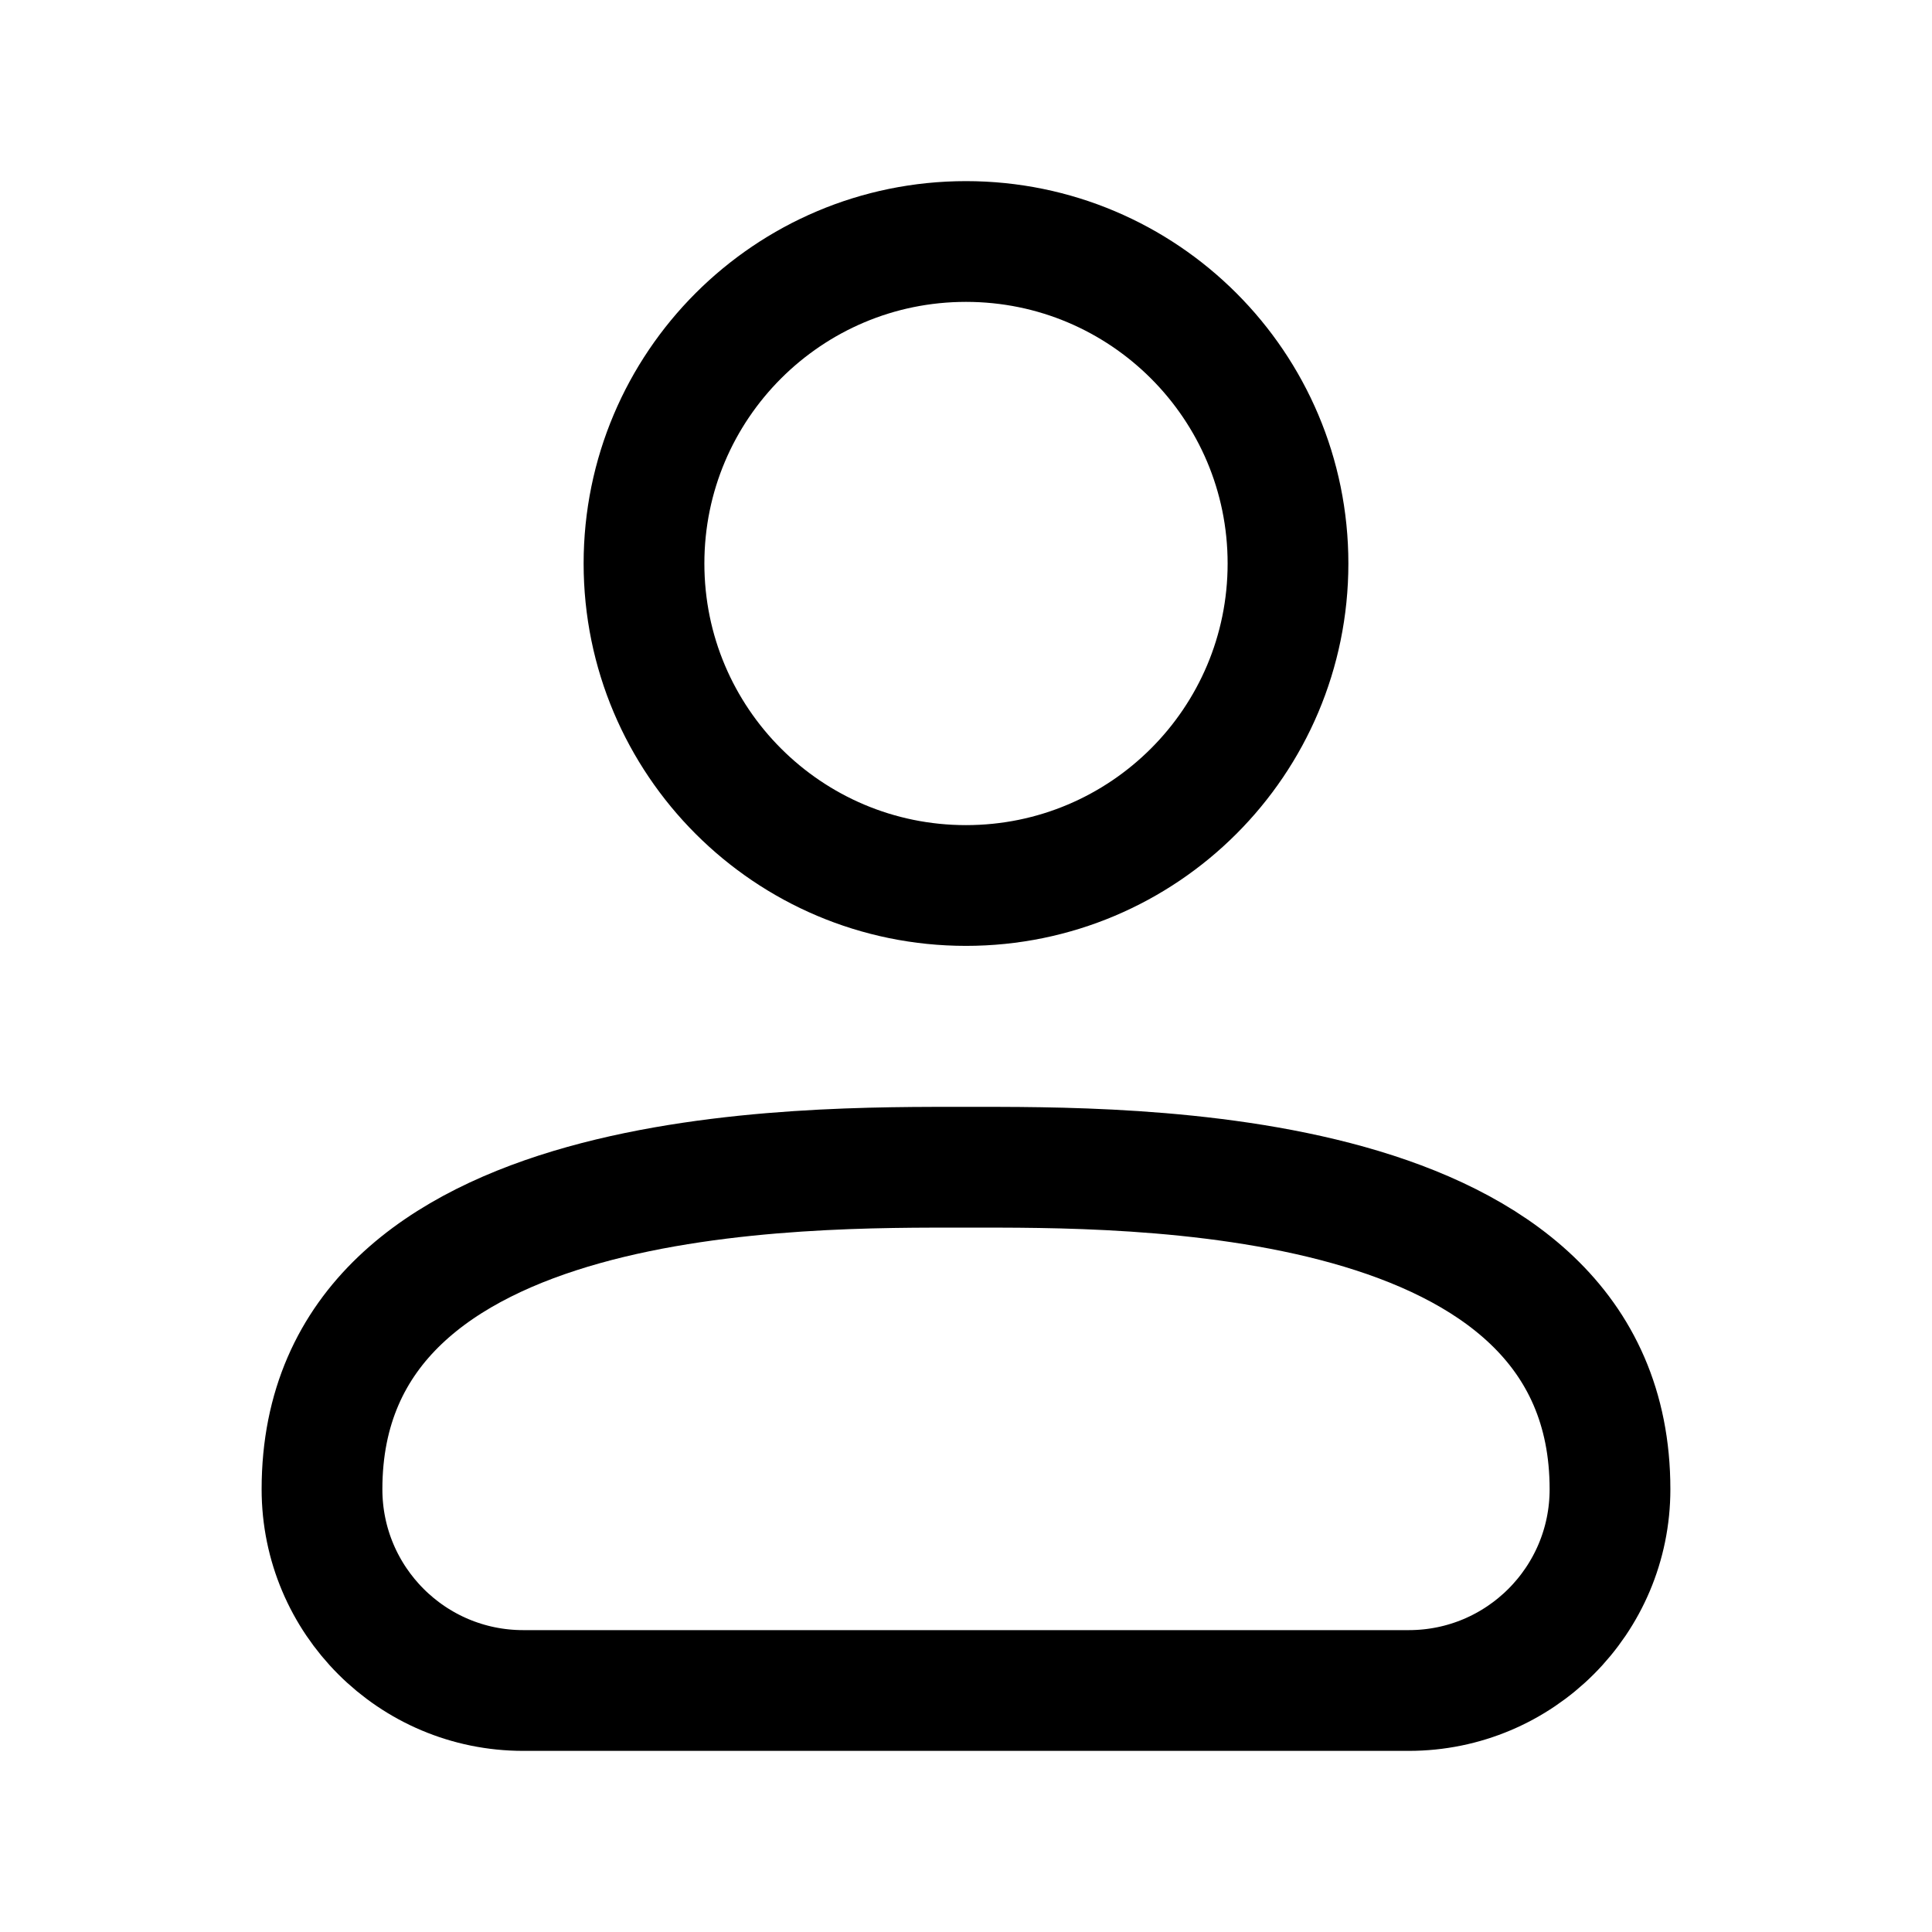
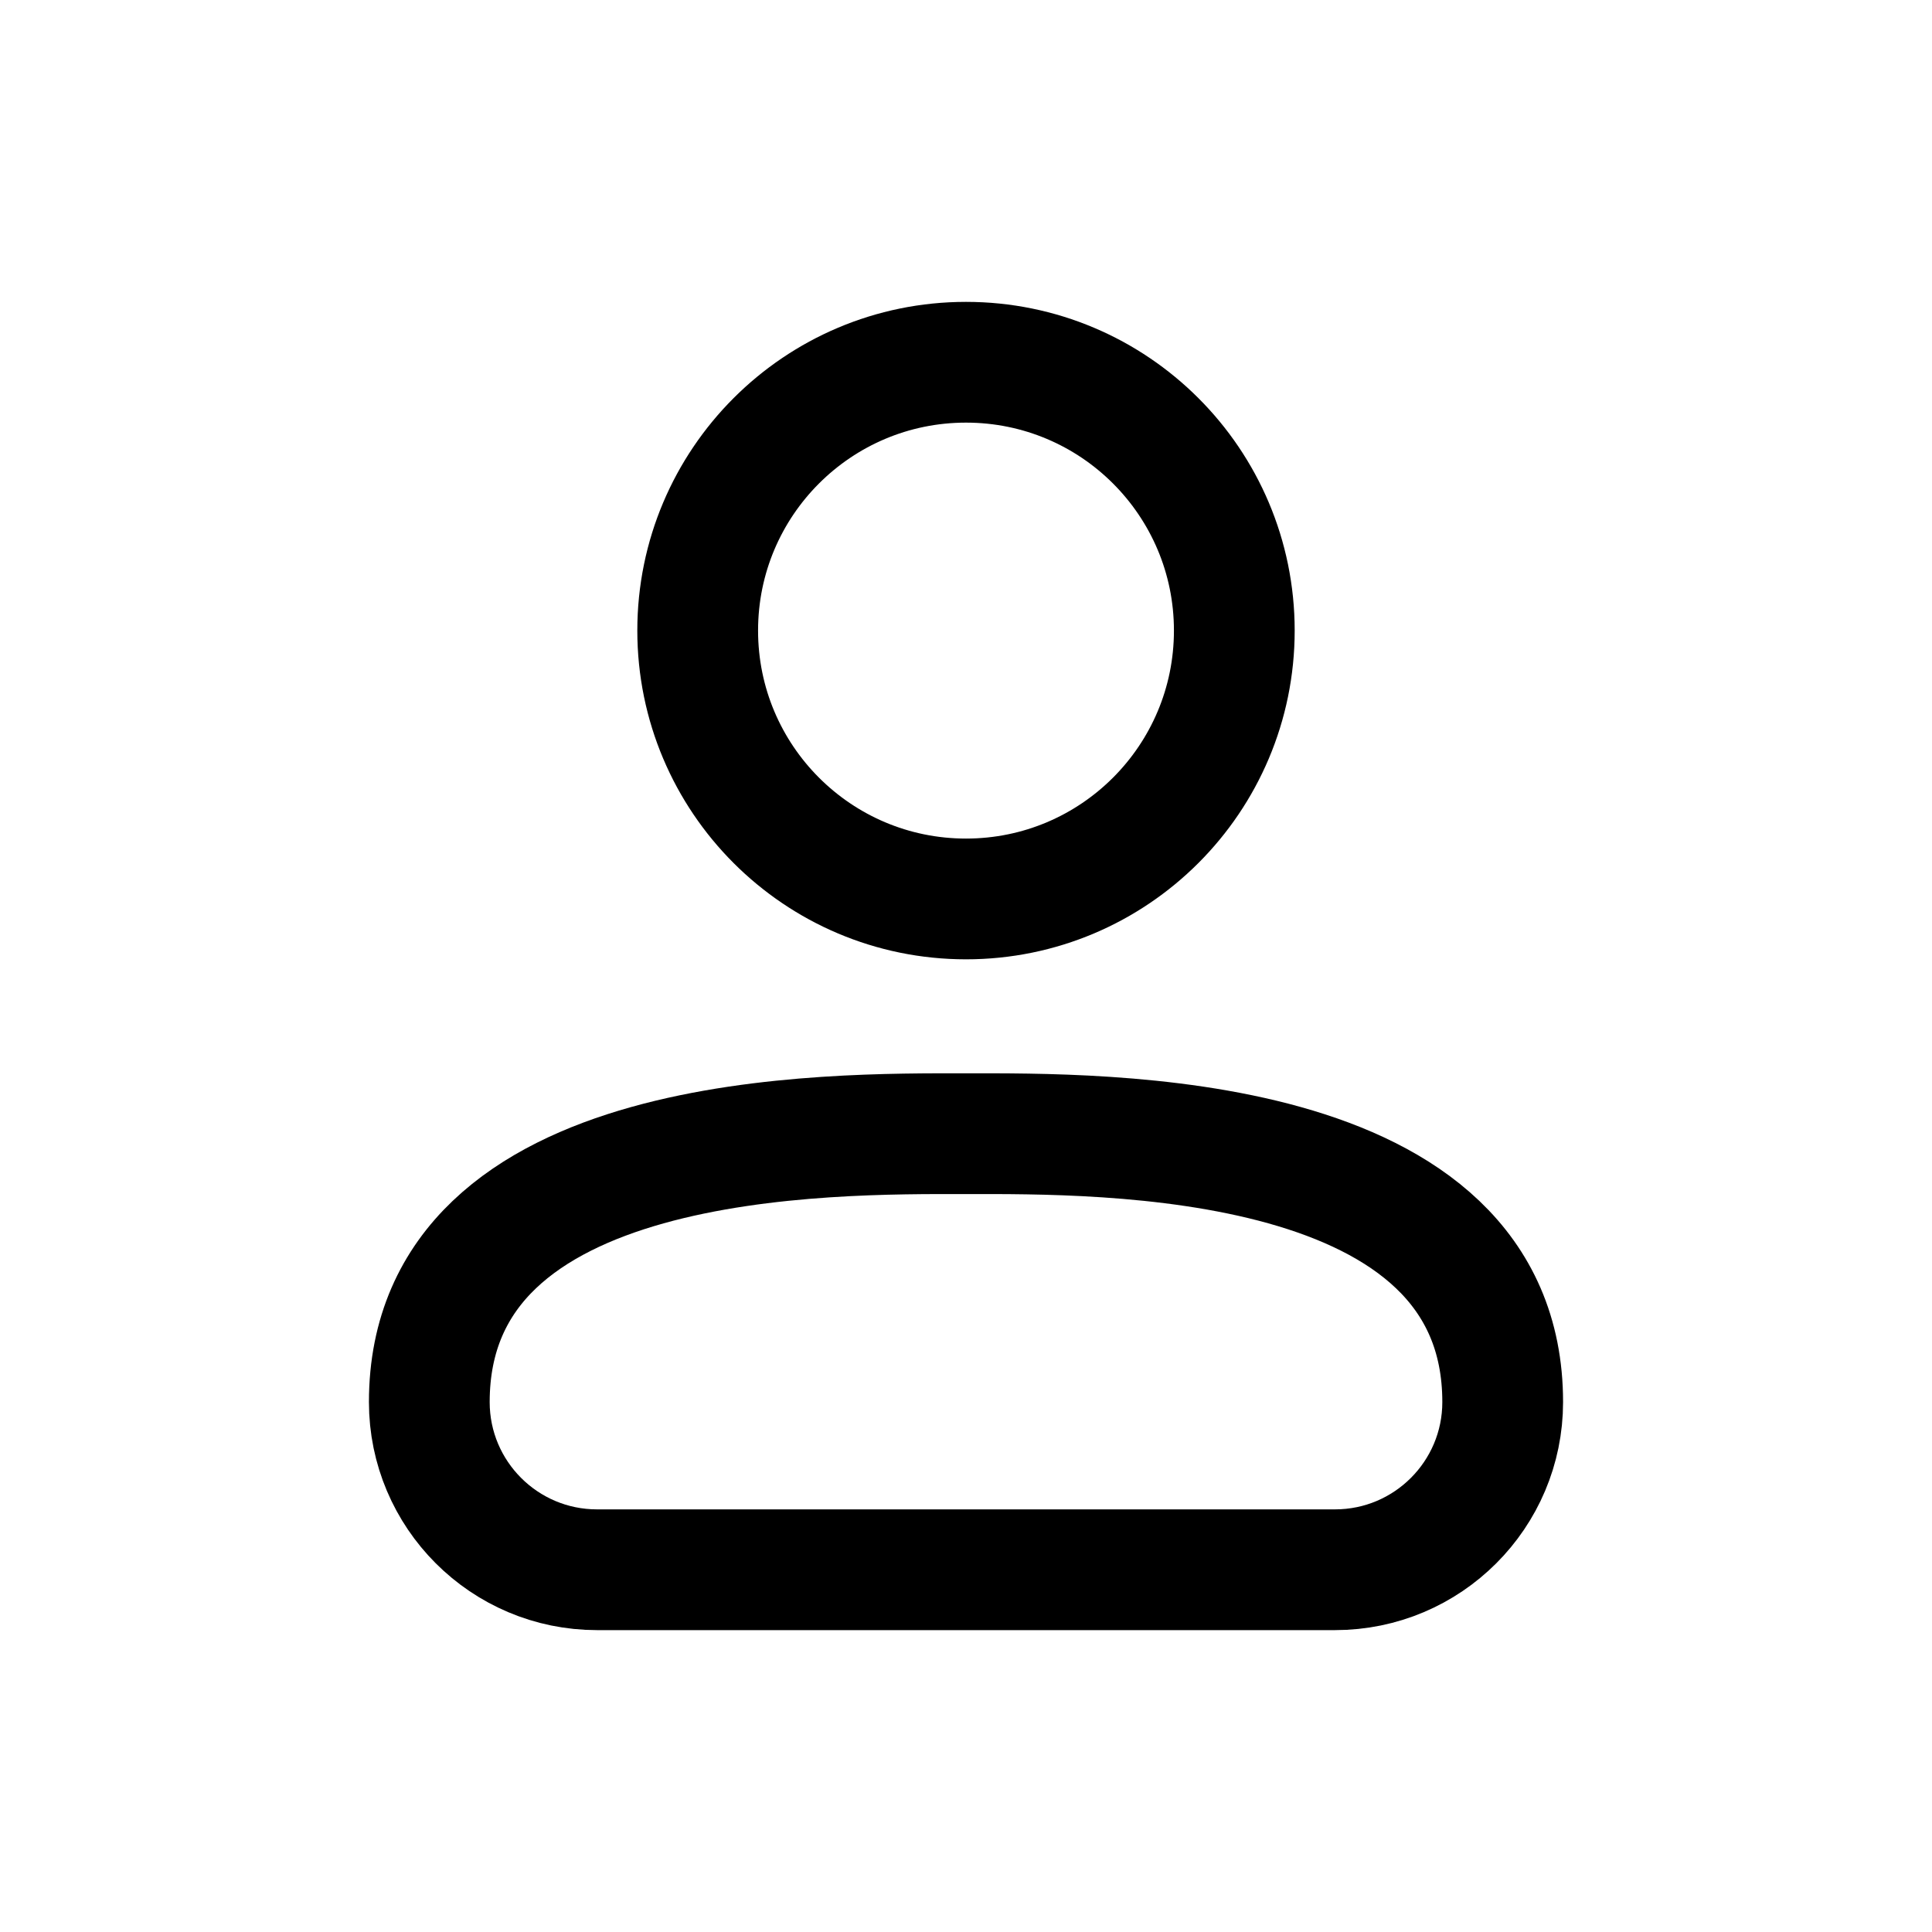
<svg xmlns="http://www.w3.org/2000/svg" width="24" height="24" viewBox="0 0 24 24" fill="none">
-   <path d="M17.5 21H6.5C5.119 21 4 19.881 4 18.5C4 14.419 10 14.5 12 14.5C14 14.5 20 14.419 20 18.5C20 19.881 18.881 21 17.5 21Z" stroke="#000000" stroke-width="1.5" stroke-linecap="round" stroke-linejoin="round" />
-   <path d="M12 11C14.209 11 16 9.209 16 7C16 4.791 14.209 3 12 3C9.791 3 8 4.791 8 7C8 9.209 9.791 11 12 11Z" stroke="#000000" stroke-width="1.5" stroke-linecap="round" stroke-linejoin="round" />
+   <path d="M16.583 19.5H7.417C6.266 19.5 5.333 18.567 5.333 17.417C5.333 14.016 10.333 14.083 12 14.083C13.667 14.083 18.667 14.016 18.667 17.417C18.667 18.567 17.734 19.5 16.583 19.5Z" stroke="black" stroke-width="1.5" stroke-linecap="round" stroke-linejoin="round" />
+   <path d="M12 11.167C13.841 11.167 15.333 9.674 15.333 7.833C15.333 5.992 13.841 4.5 12 4.5C10.159 4.5 8.667 5.992 8.667 7.833C8.667 9.674 10.159 11.167 12 11.167Z" stroke="black" stroke-width="1.5" stroke-linecap="round" stroke-linejoin="round" />
</svg>
